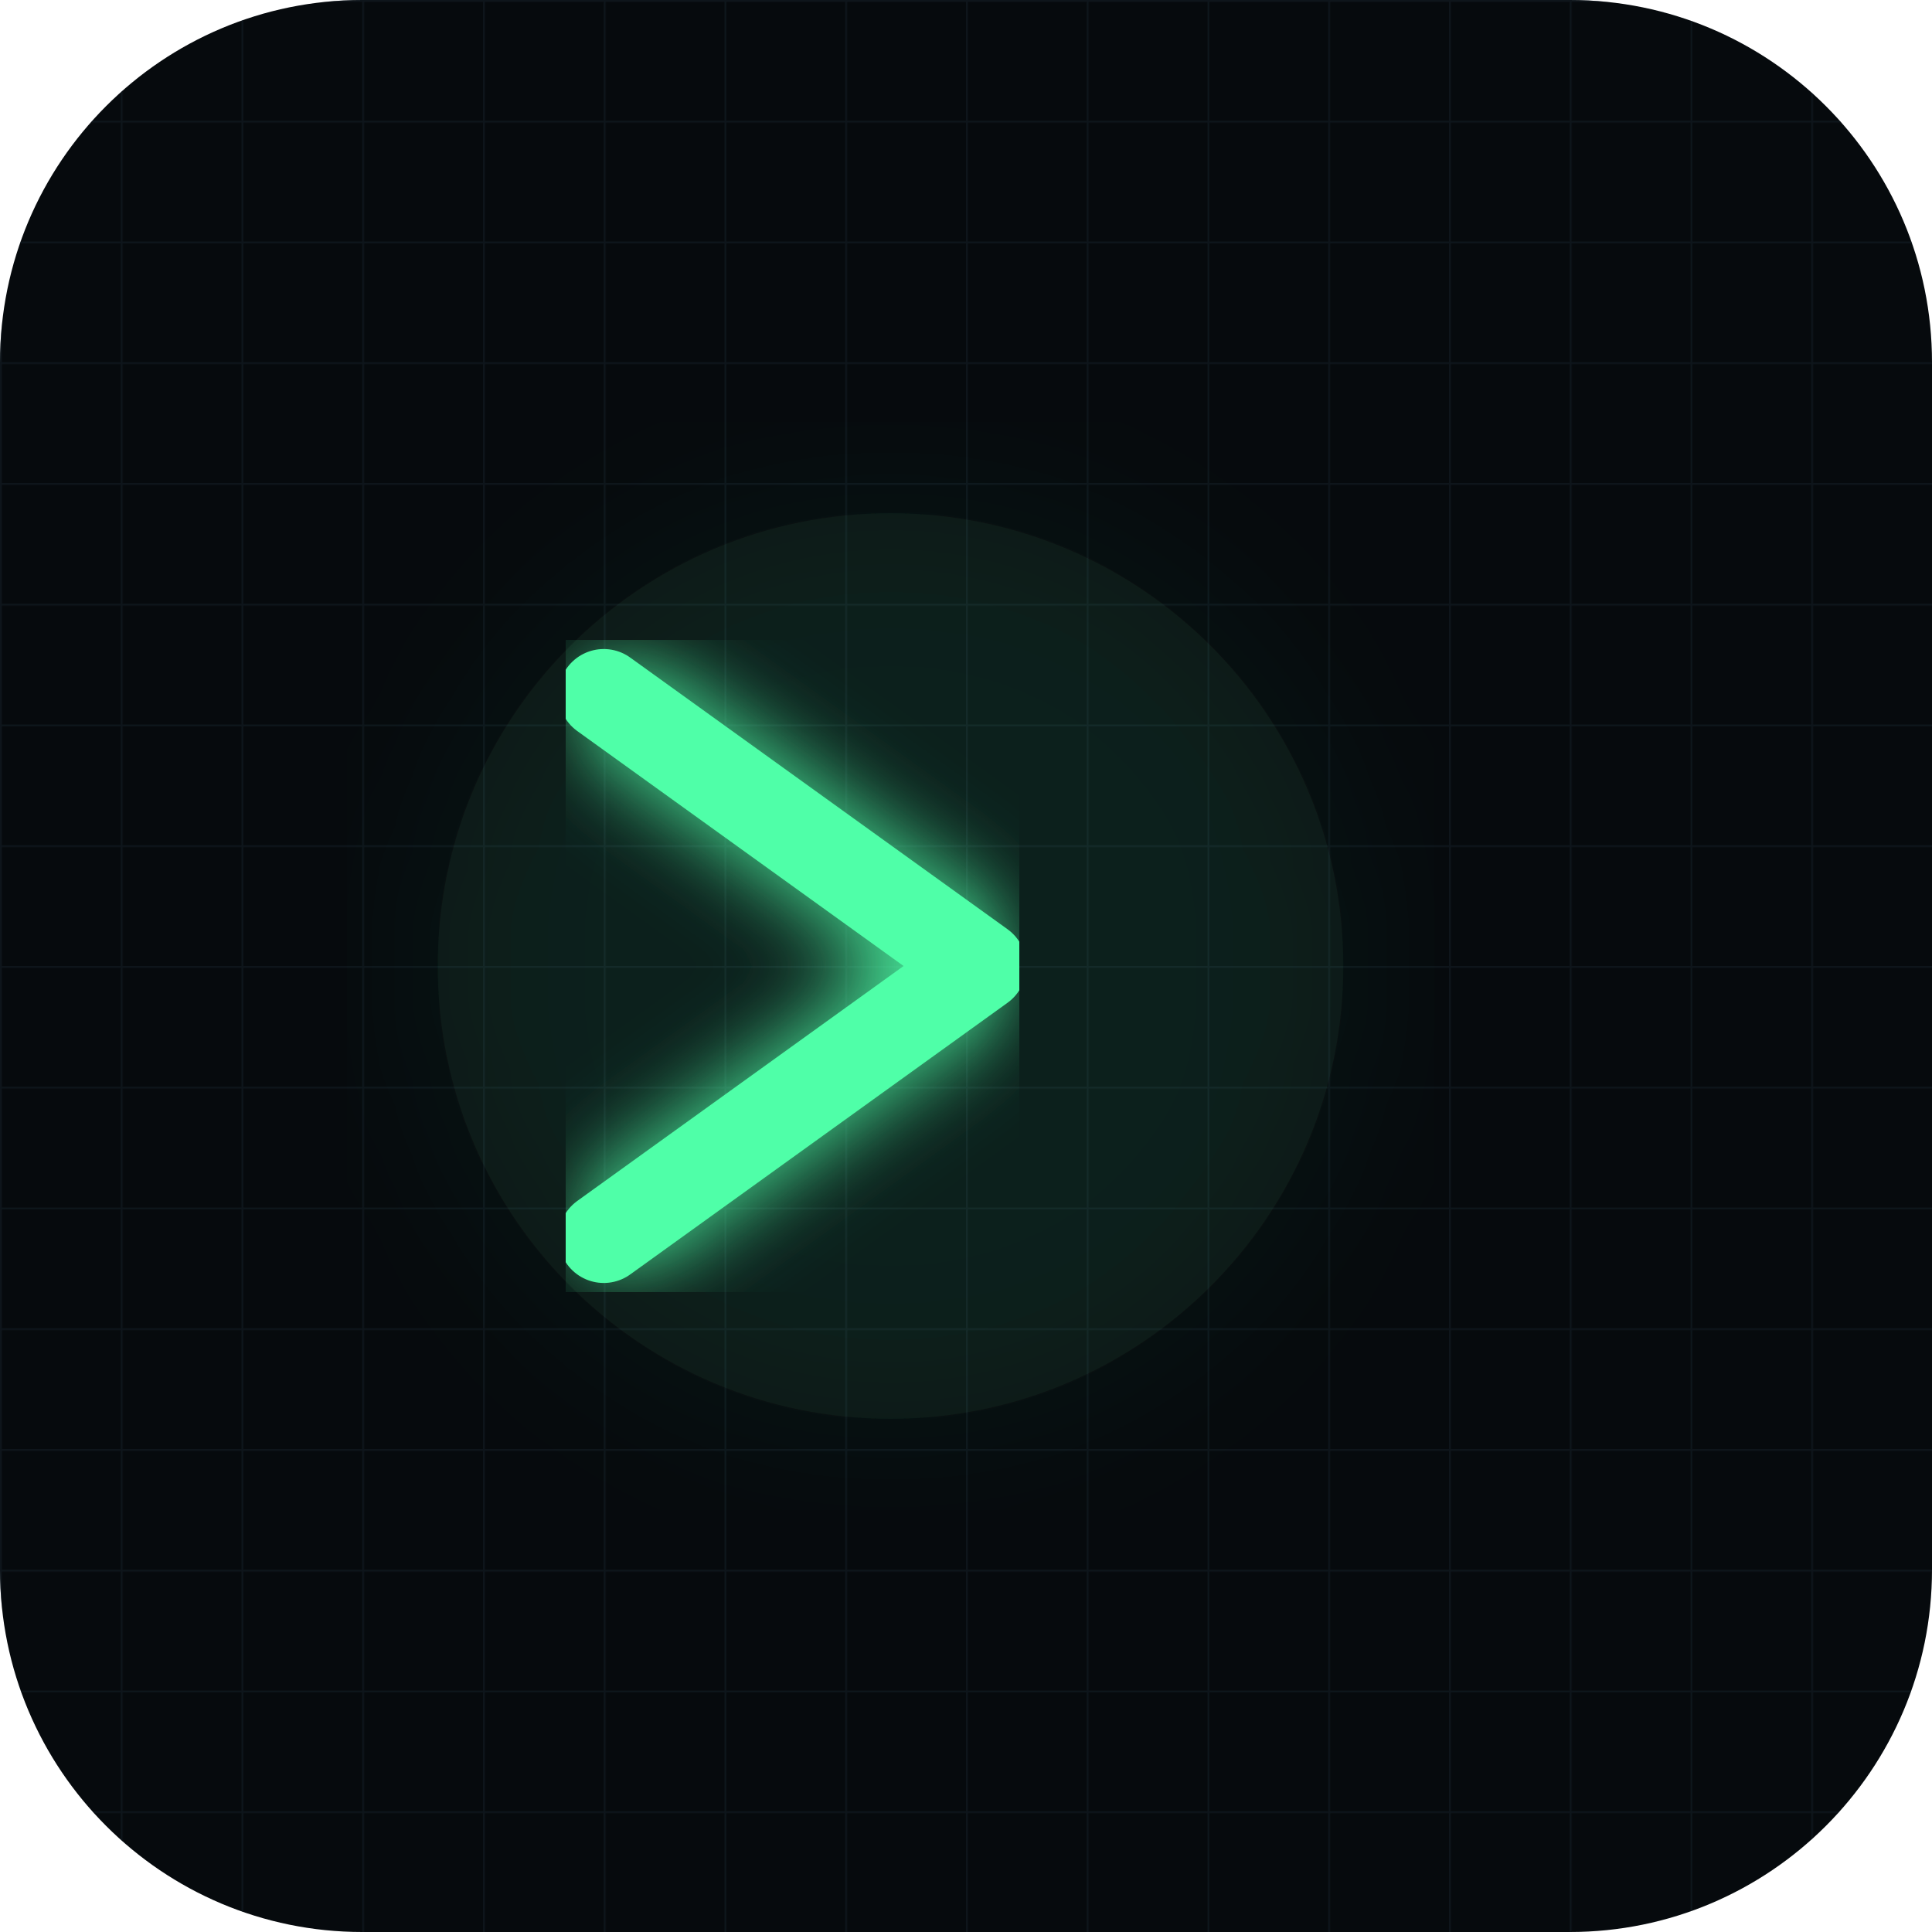
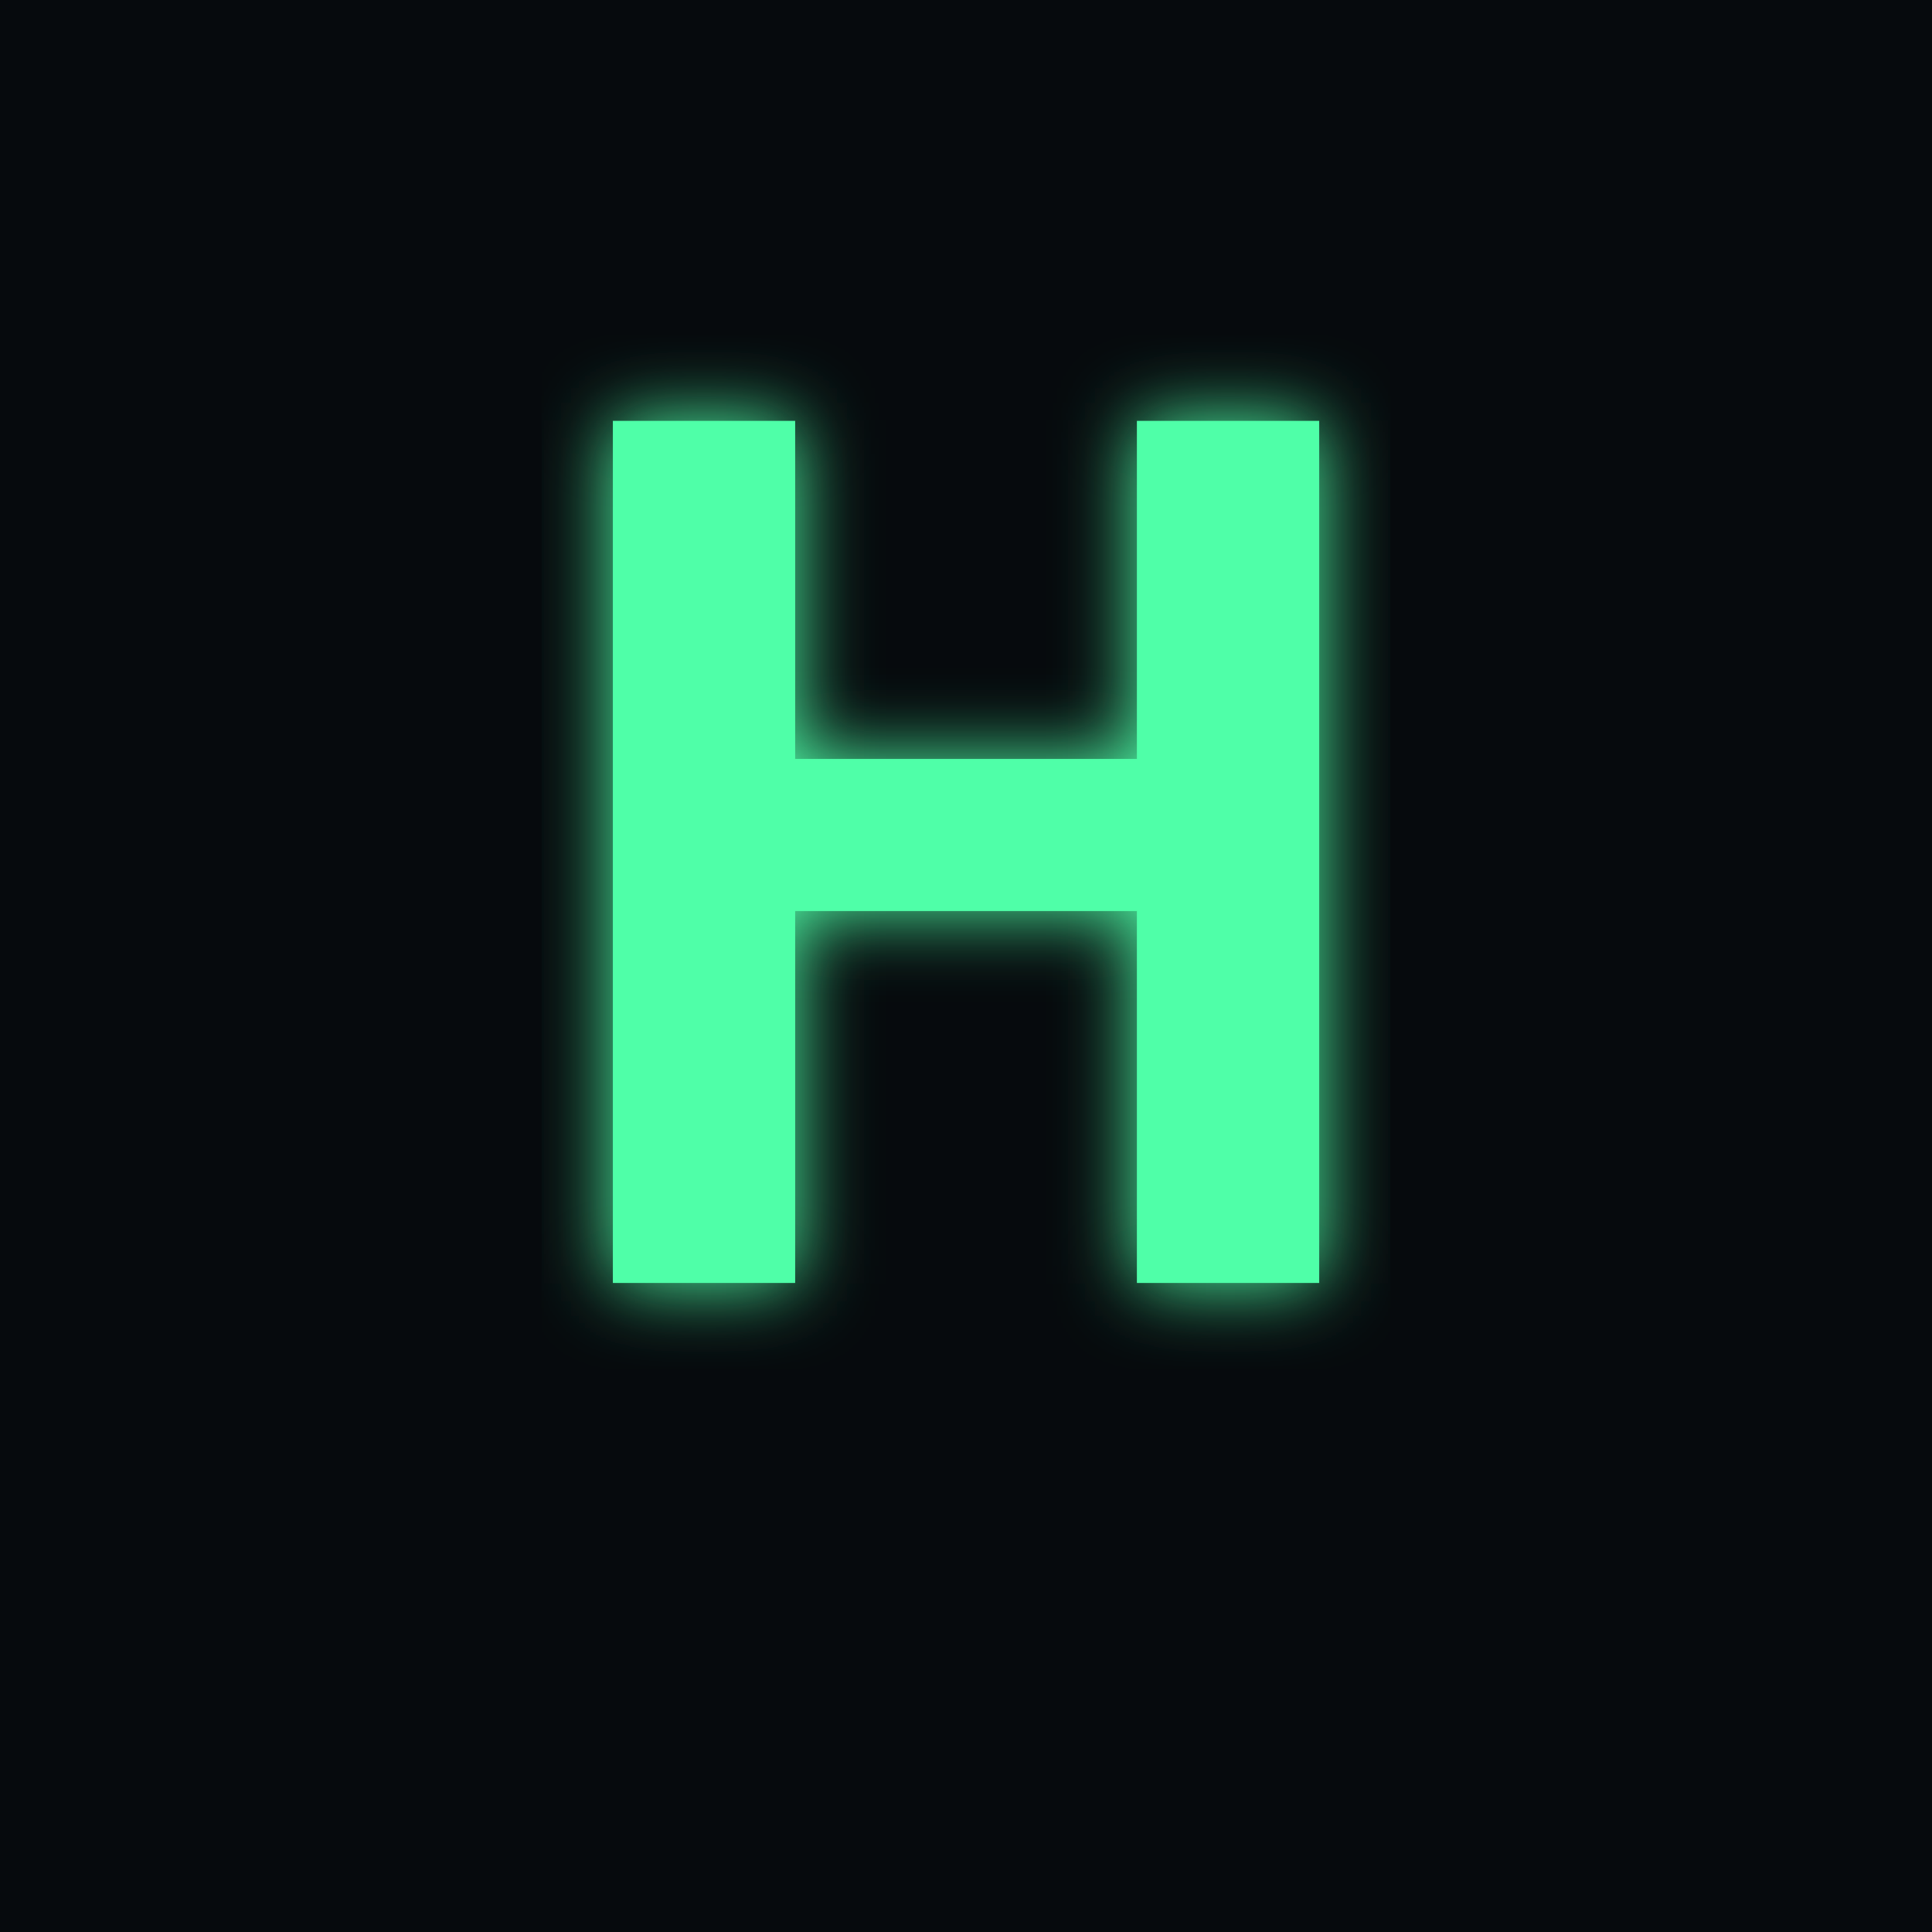
<svg xmlns="http://www.w3.org/2000/svg" width="256" height="256" viewBox="0 0 256 256">
  <defs>
    <filter id="glow">
-       <feGaussianBlur stdDeviation="6" result="blur" />
-       <feMerge>
-         <feMergeNode in="blur" />
-         <feMergeNode in="SourceGraphic" />
-       </feMerge>
-     </filter>
-     <filter id="glow-soft">
-       <feGaussianBlur stdDeviation="12" result="blur" />
+       <feGaussianBlur stdDeviation="5" result="blur" />
      <feMerge>
        <feMergeNode in="blur" />
        <feMergeNode in="SourceGraphic" />
      </feMerge>
    </filter>
  </defs>
-   <rect width="256" height="256" rx="48" fill="#060a0d" />
-   <pattern id="grid" width="16" height="16" patternUnits="userSpaceOnUse">
-     <path d="M 16 0 L 0 0 0 16" fill="none" stroke="#1a2530" stroke-width="0.5" opacity="0.4" />
-   </pattern>
-   <rect width="256" height="256" rx="48" fill="url(#grid)" />
-   <circle cx="118" cy="128" r="60" fill="rgba(80,255,168,0.05)" filter="url(#glow-soft)" />
-   <polyline points="80,92 130,128 80,164" fill="none" stroke="#50ffa8" stroke-width="12" stroke-linecap="round" stroke-linejoin="round" filter="url(#glow)" />
-   <line x1="148" y1="100" x2="148" y2="156" stroke="#50ffa8" stroke-width="10" stroke-linecap="round" filter="url(#glow)" opacity="0.7" />
+   <rect width="256" height="256" fill="#060a0d" />
+   <text x="128" y="170" text-anchor="middle" font-family="'Oxanium', sans-serif" font-size="160" font-weight="700" fill="#50ffa8" filter="url(#glow)" letter-spacing="4">H</text>
</svg>
